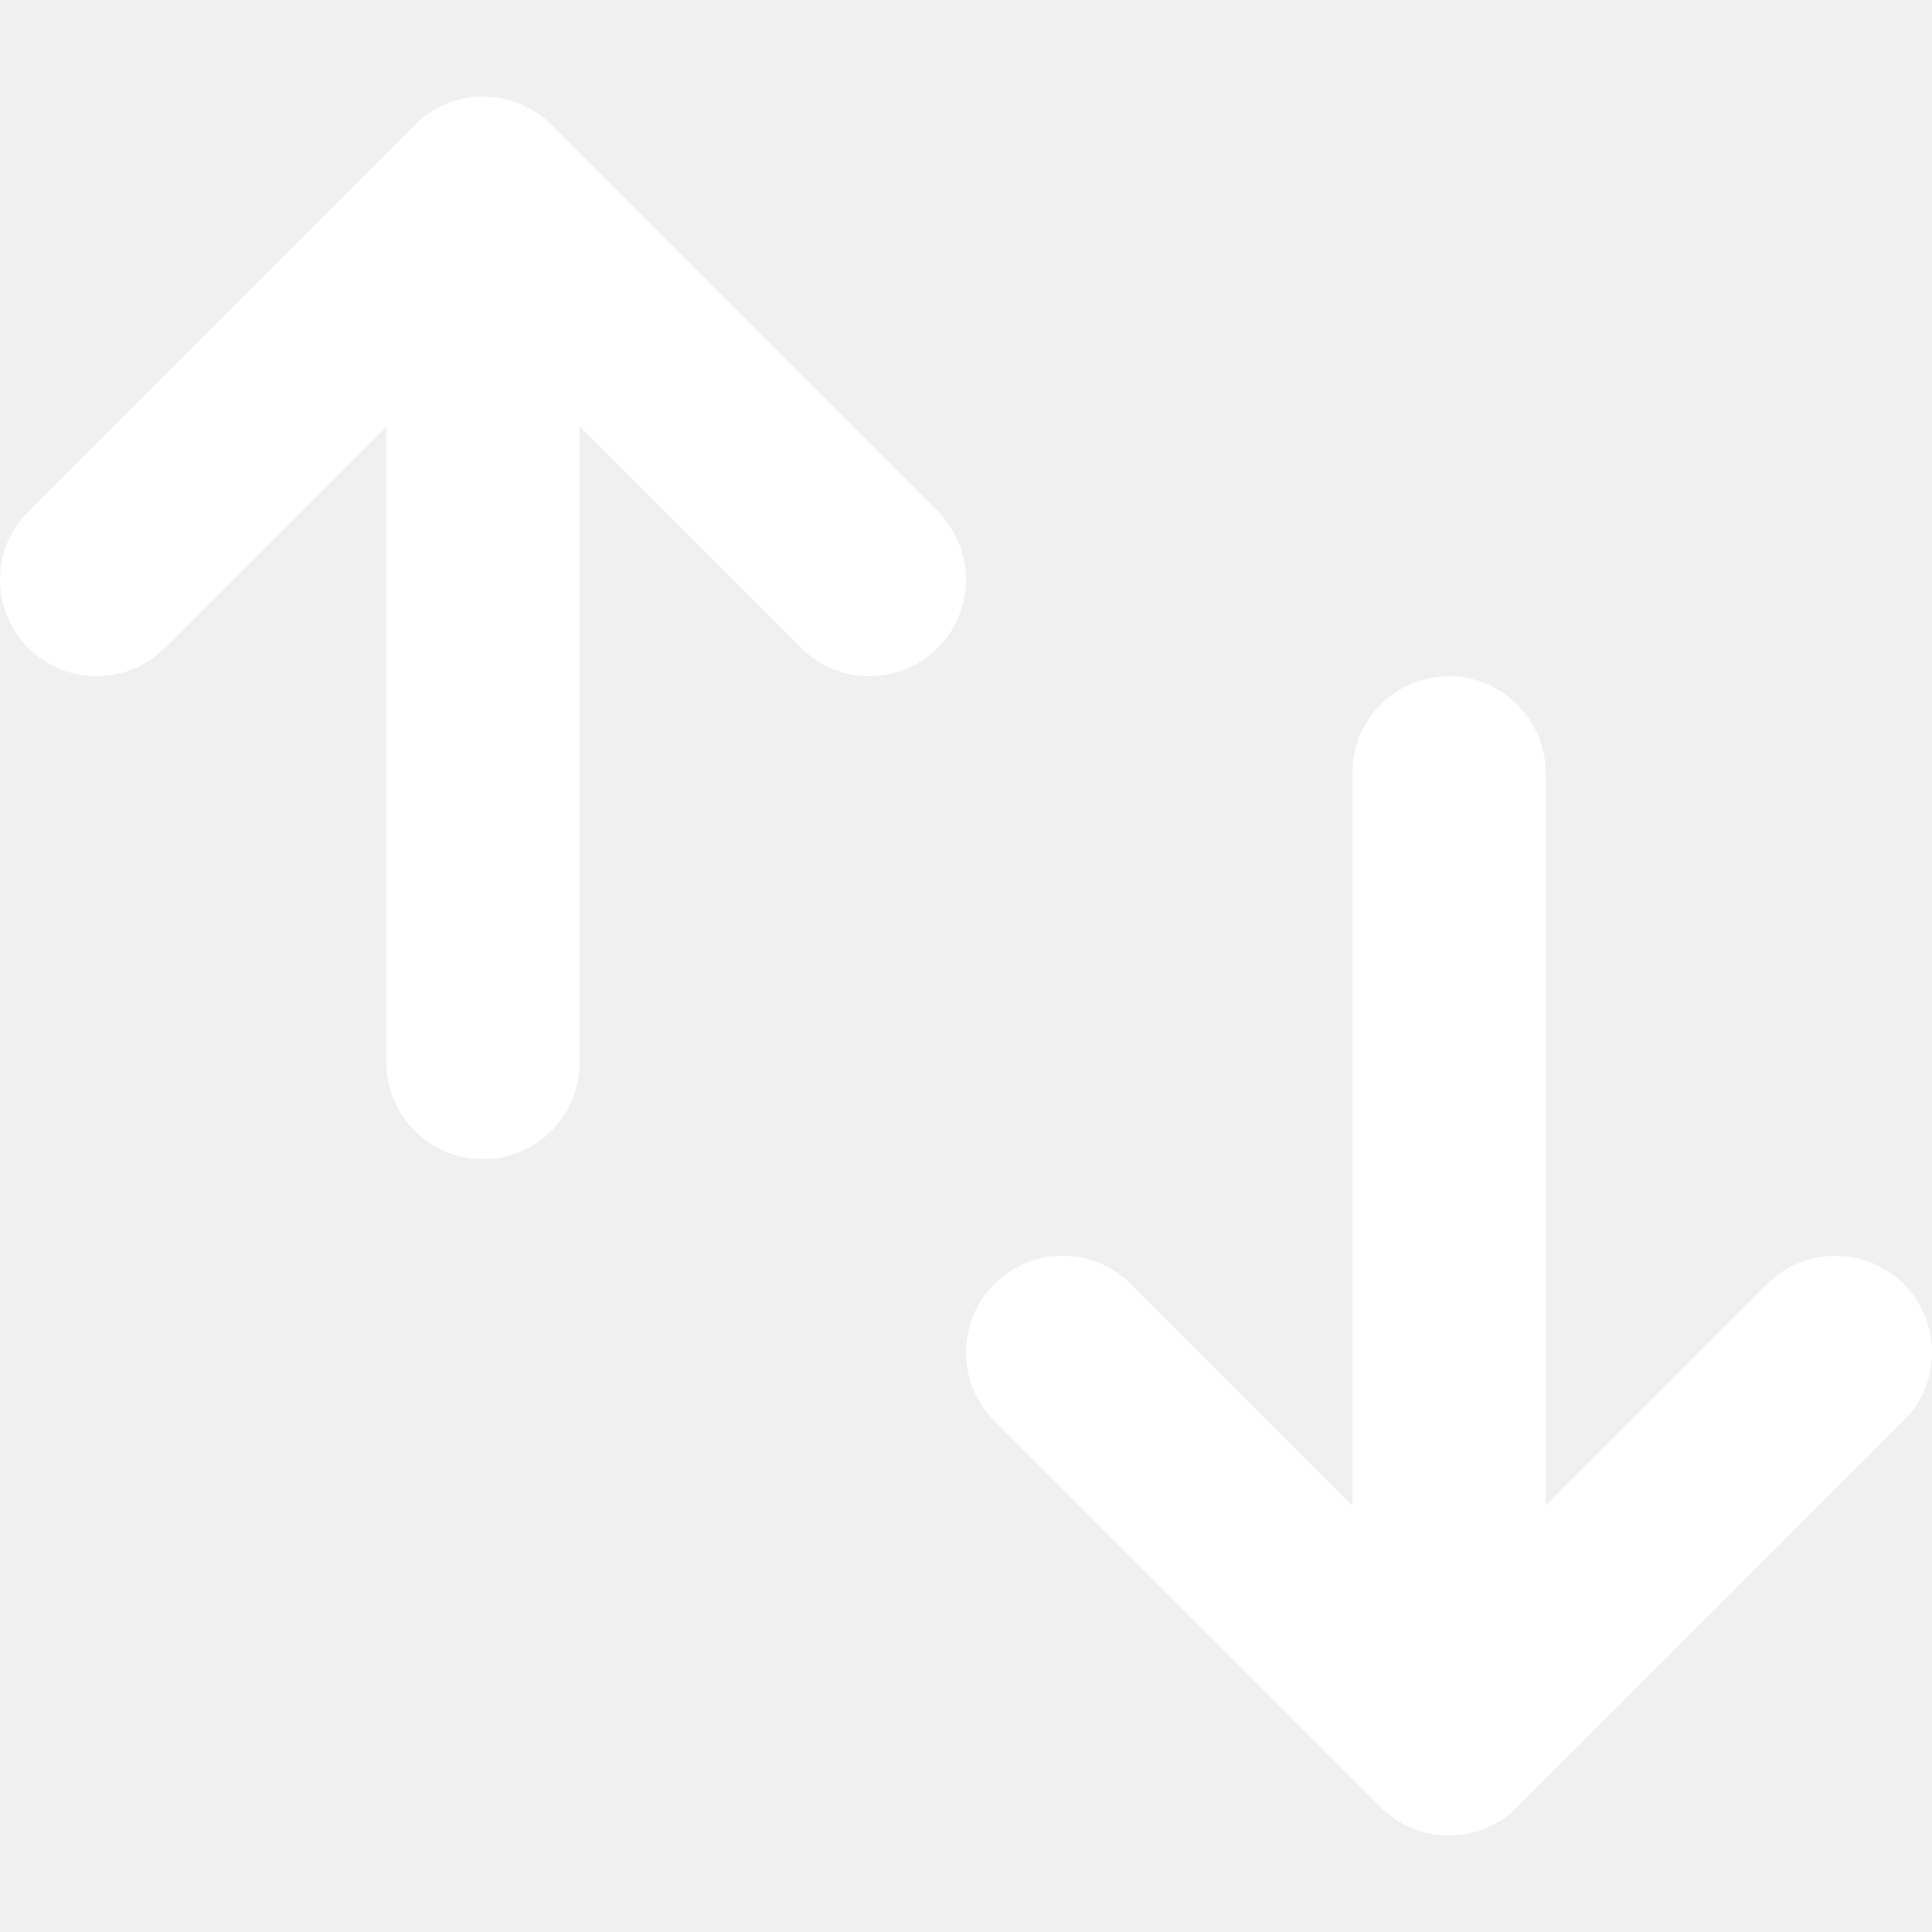
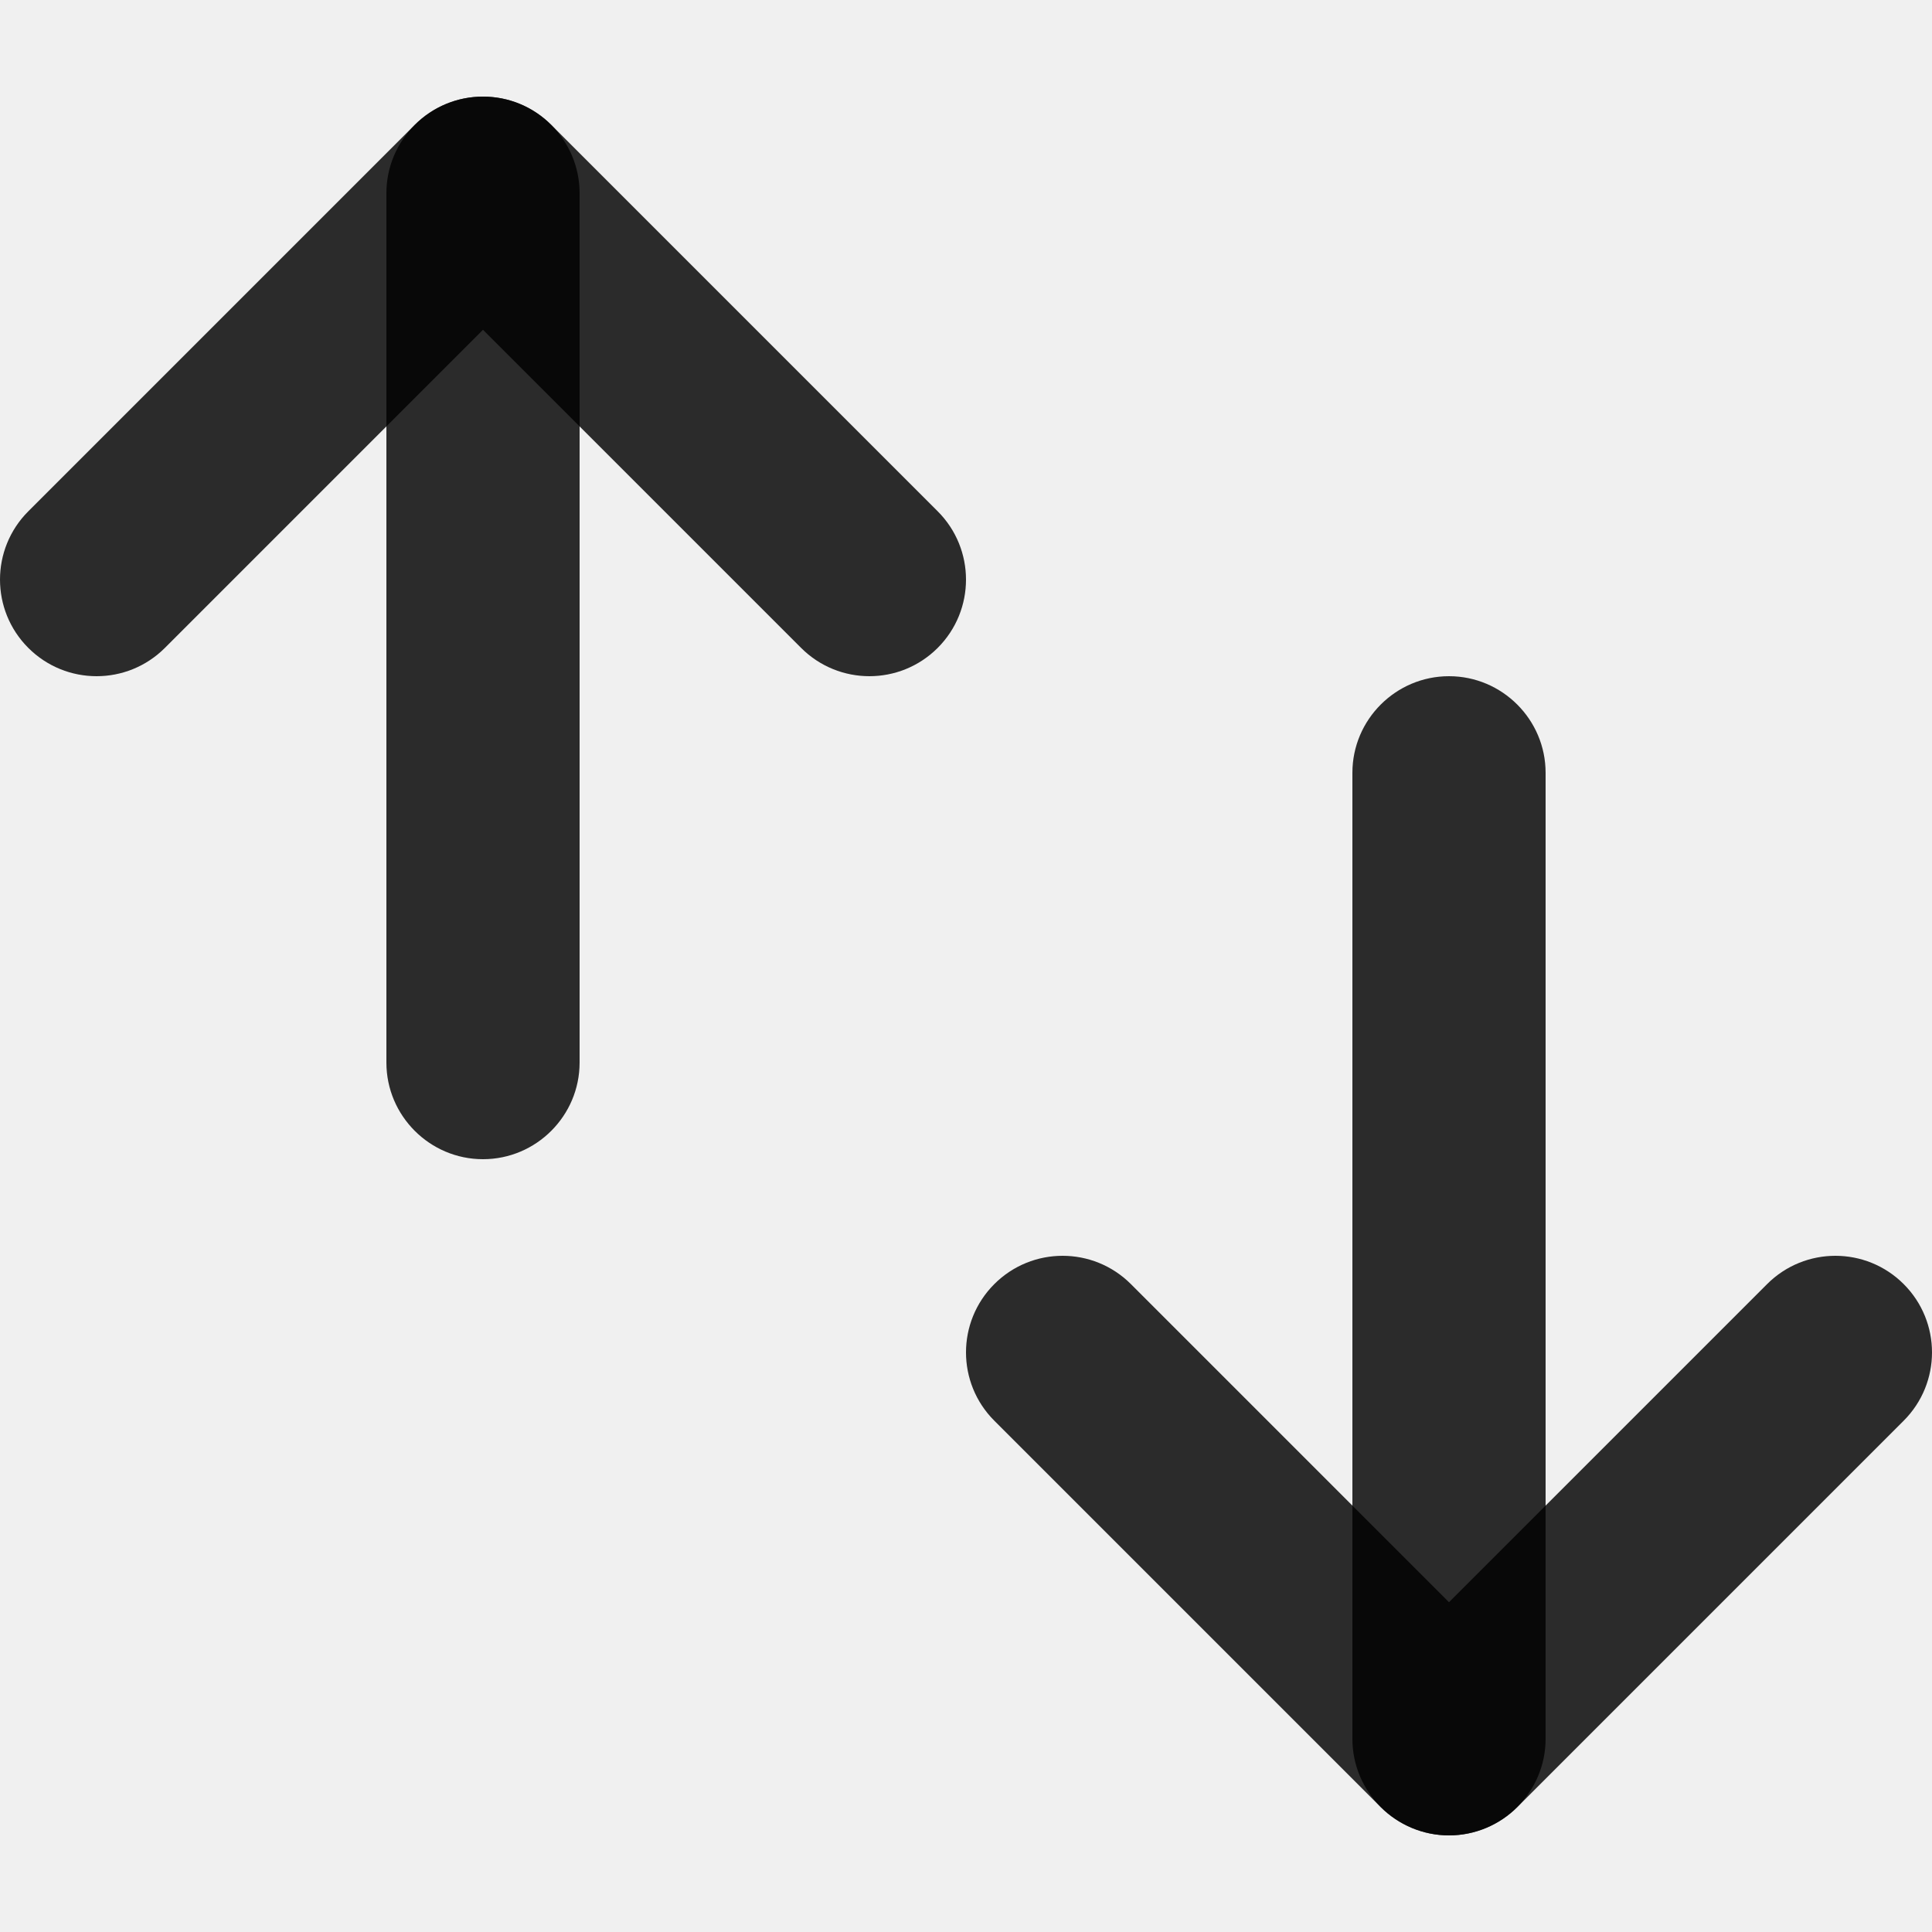
<svg xmlns="http://www.w3.org/2000/svg" version="1.1" id="Layer_1" x="0px" y="0px" viewBox="0 0 512 512" style="enable-background:new 0 0 512 512;" xml:space="preserve">
-   <g fill="#ffffff">
+   <g fill="rgba(0, 0, 0, 0.817)">
    <path d="M43.7,171.7L128,87.4l84.3,84.3c10,10,26.2,10,36.2,0s10-26.2,0-36.2L146.1,33.1c-10-10-26.2-10-36.2,0L7.5,135.5   c-10,10-10,26.2,0,36.2C17.5,181.7,33.7,181.7,43.7,171.7L43.7,171.7z" />
    <path d="M102.4,51.2v230.4c0,14.1,11.5,25.6,25.6,25.6c14.1,0,25.6-11.5,25.6-25.6V51.2c0-14.1-11.5-25.6-25.6-25.6   C113.9,25.6,102.4,37.1,102.4,51.2" />
    <path d="M263.5,376.5l102.4,102.4c4.8,4.8,11.4,7.5,18.1,7.5s13.3-2.7,18.1-7.5l102.4-102.4c10-10,10-26.2,0-36.2s-26.2-10-36.2,0   L384,424.6l-84.3-84.3c-10-10-26.2-10-36.2,0C253.5,350.3,253.5,366.5,263.5,376.5L263.5,376.5z" />
    <path d="M358.4,204.8v256c0,14.1,11.5,25.6,25.6,25.6s25.6-11.5,25.6-25.6v-256c0-14.1-11.5-25.6-25.6-25.6   S358.4,190.7,358.4,204.8" />
  </g>
</svg>
